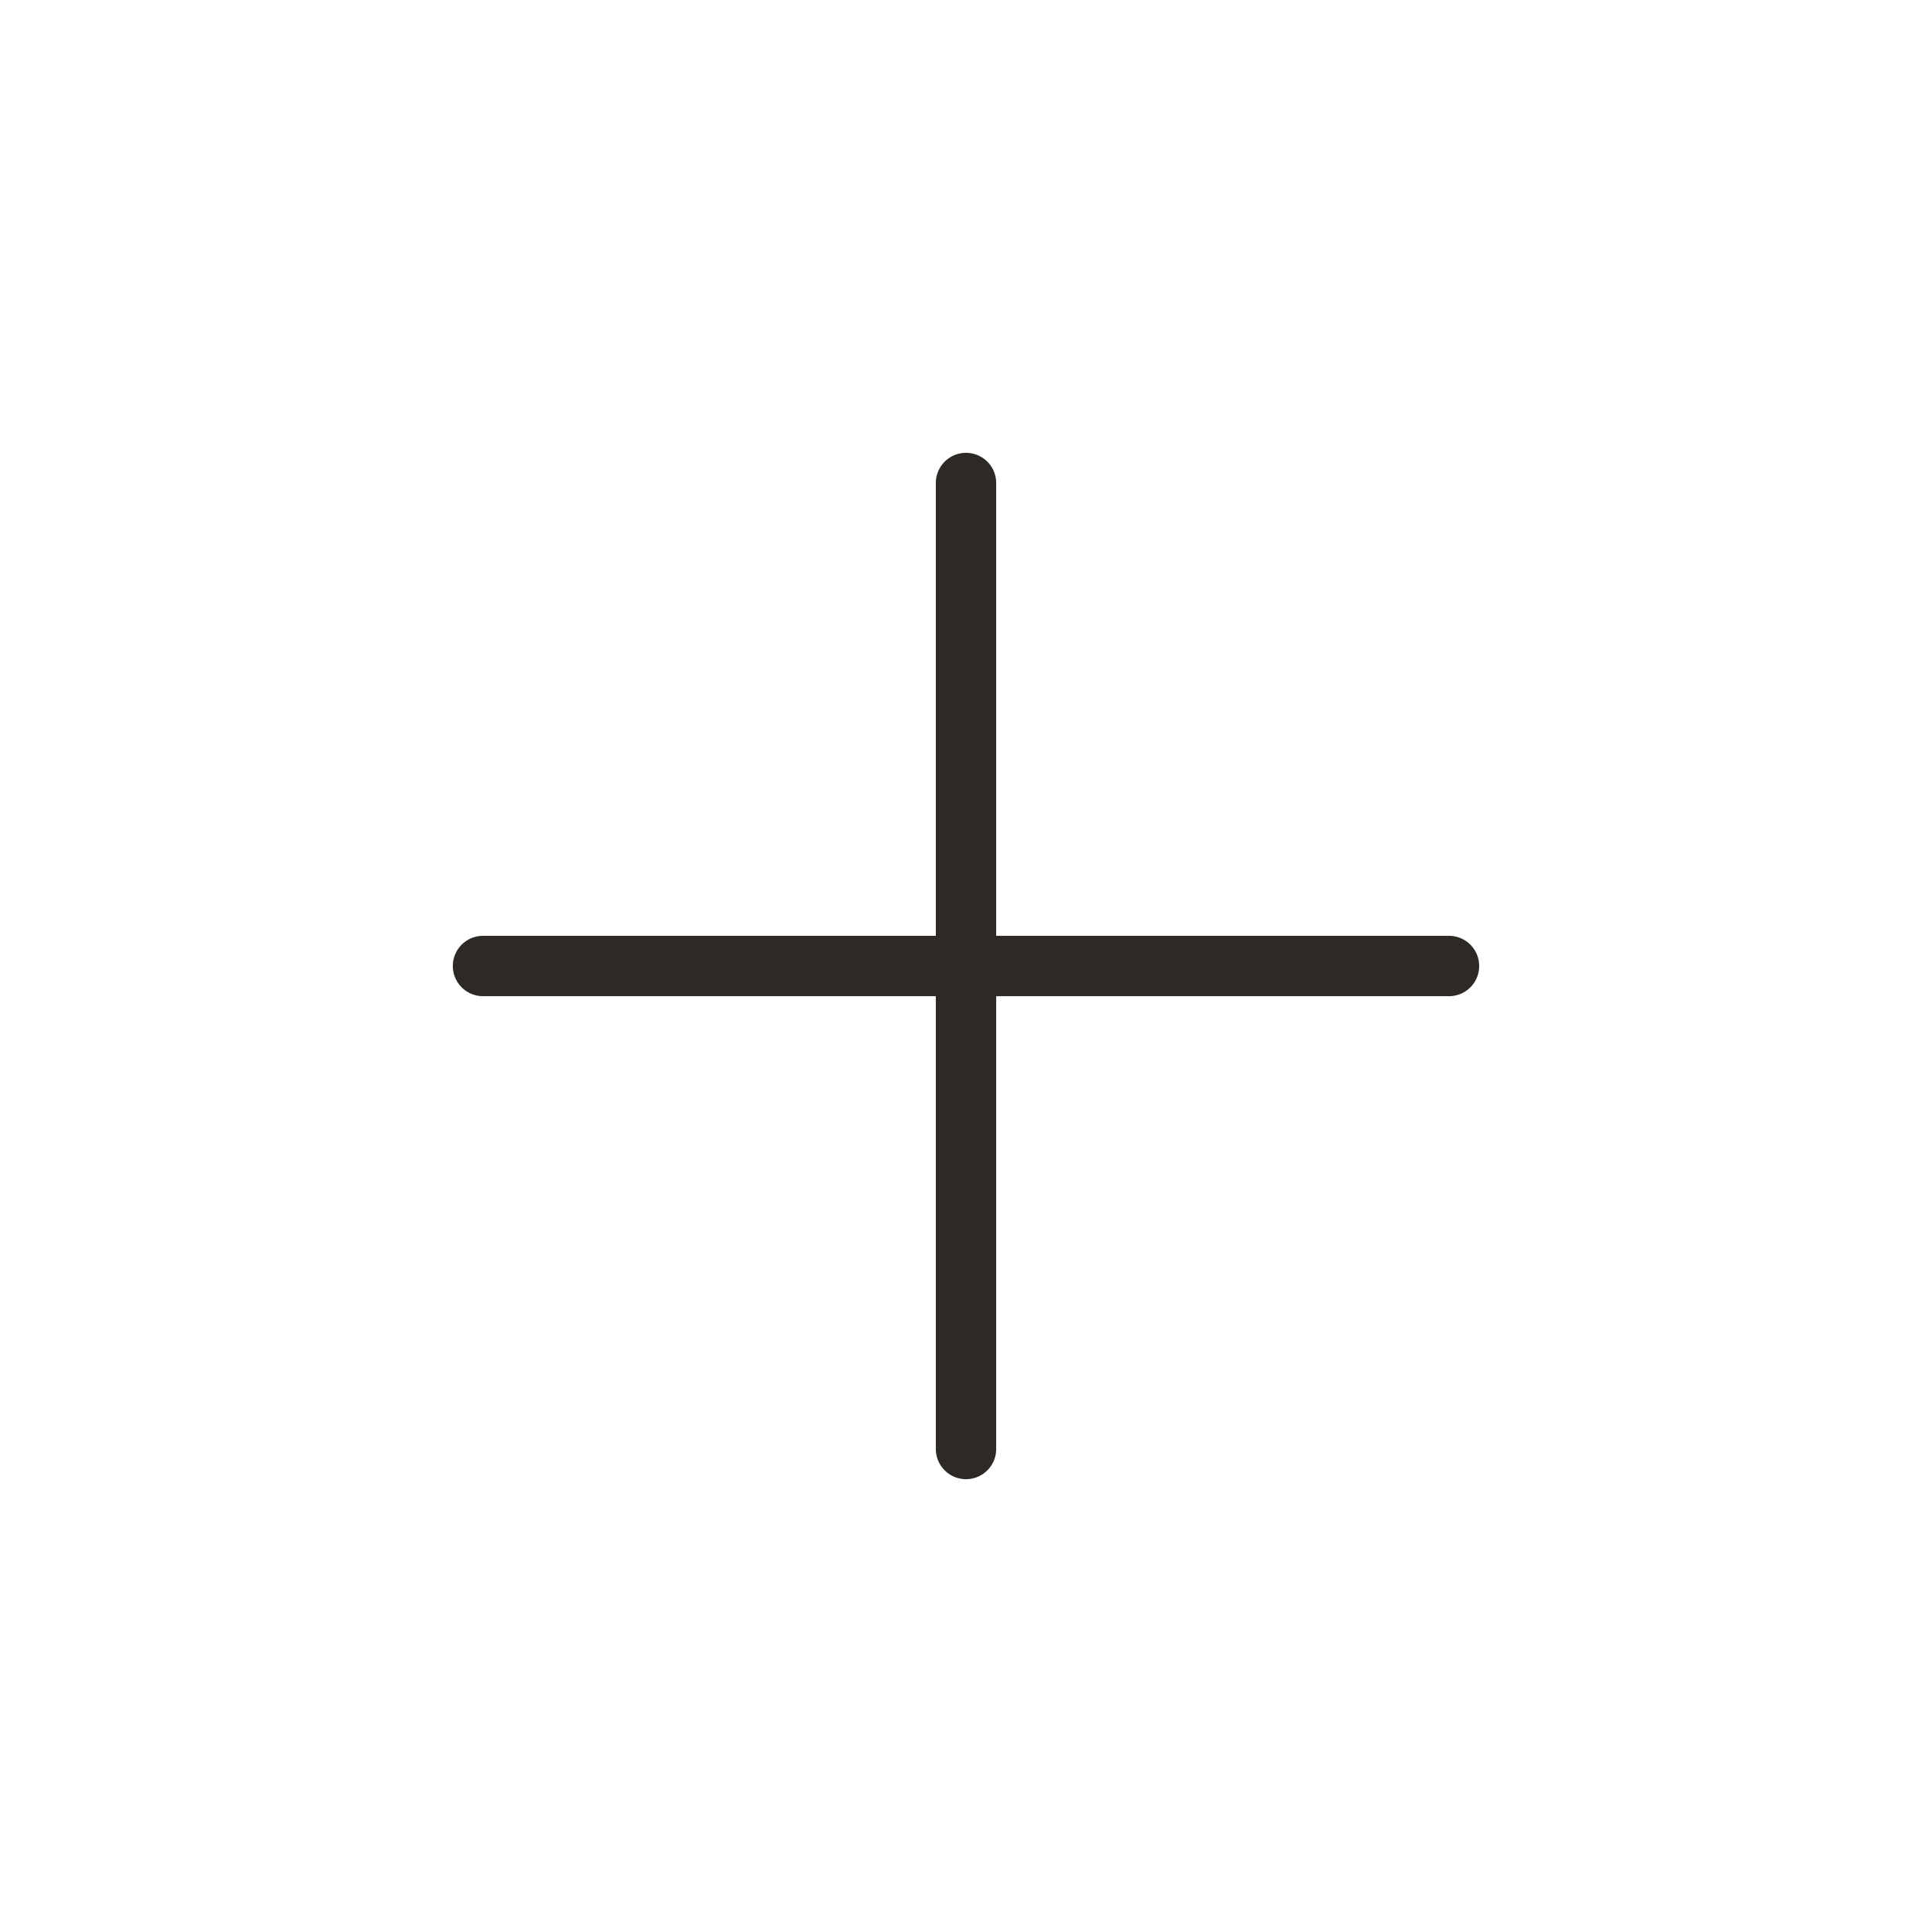
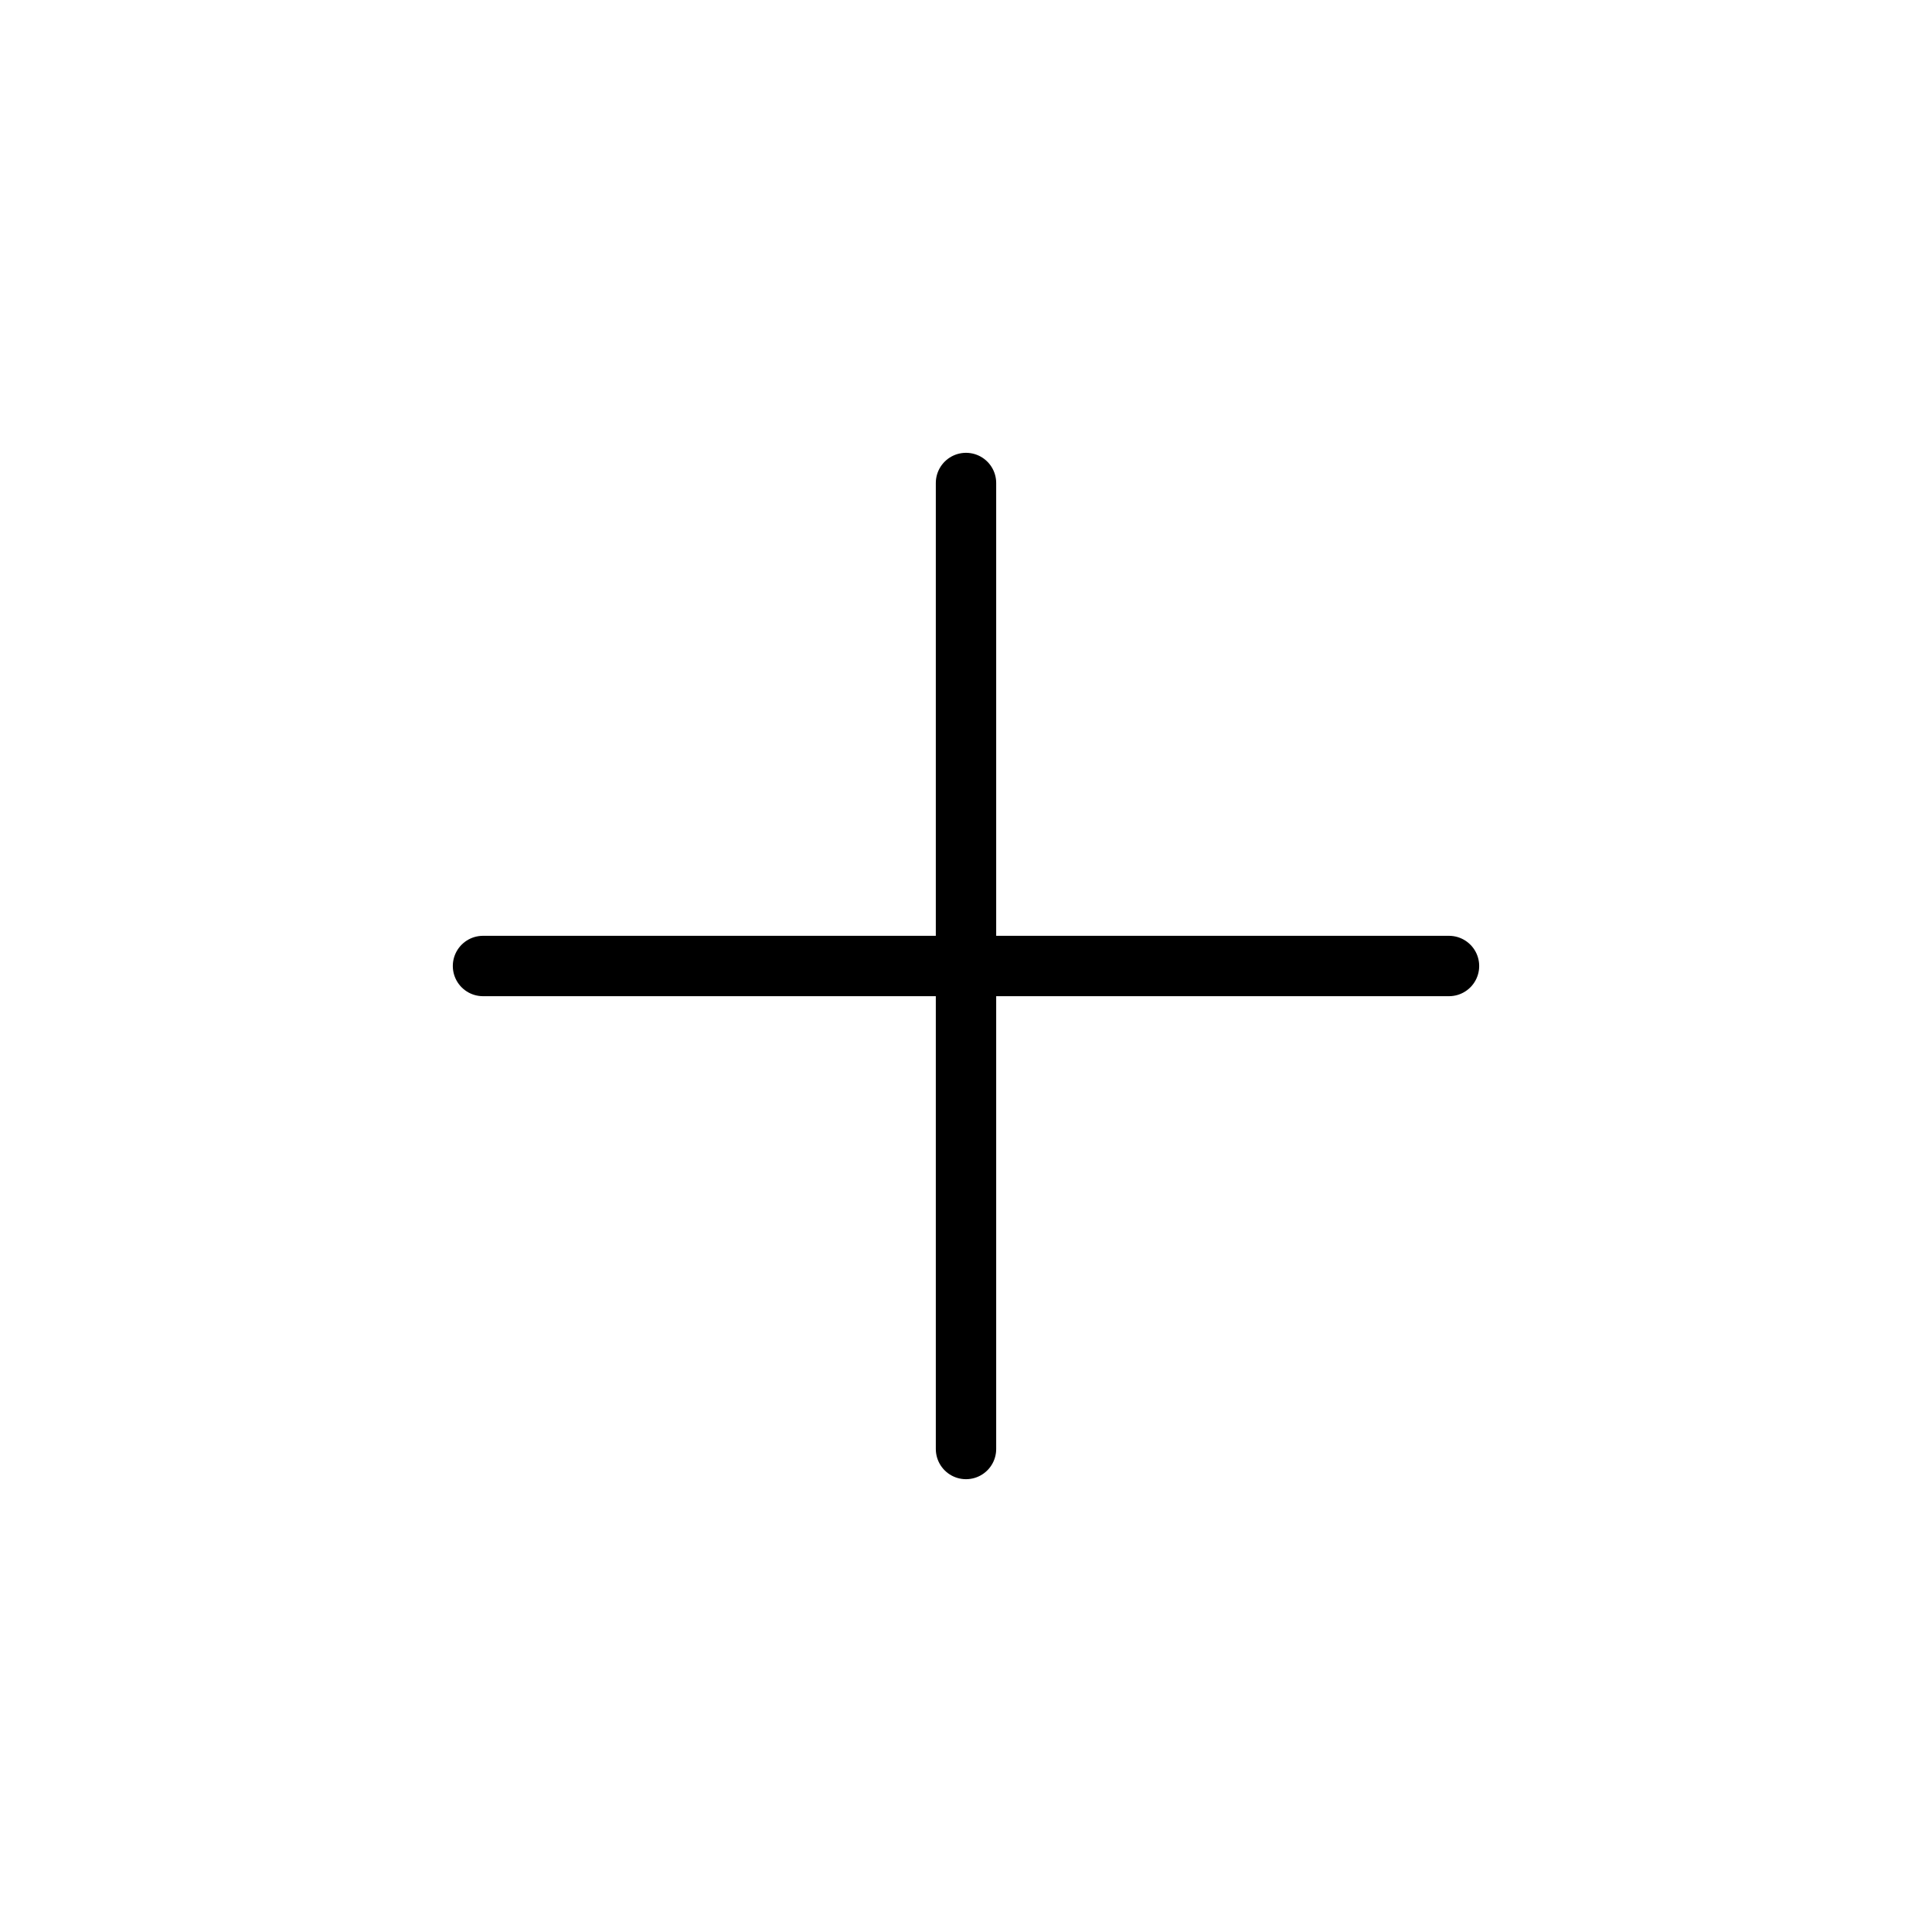
<svg xmlns="http://www.w3.org/2000/svg" width="32" height="32" viewBox="0 0 32 32" fill="none">
-   <path d="M16 8L16 24" stroke="#2D2A26" stroke-linecap="round" />
-   <path d="M24 16L8 16" stroke="#2D2A26" stroke-linecap="round" />
+   <path d="M16 8L16 24" stroke="currentcolor" stroke-linecap="round" />
+   <path d="M24 16L8 16" stroke="currentcolor" stroke-linecap="round" />
</svg>
